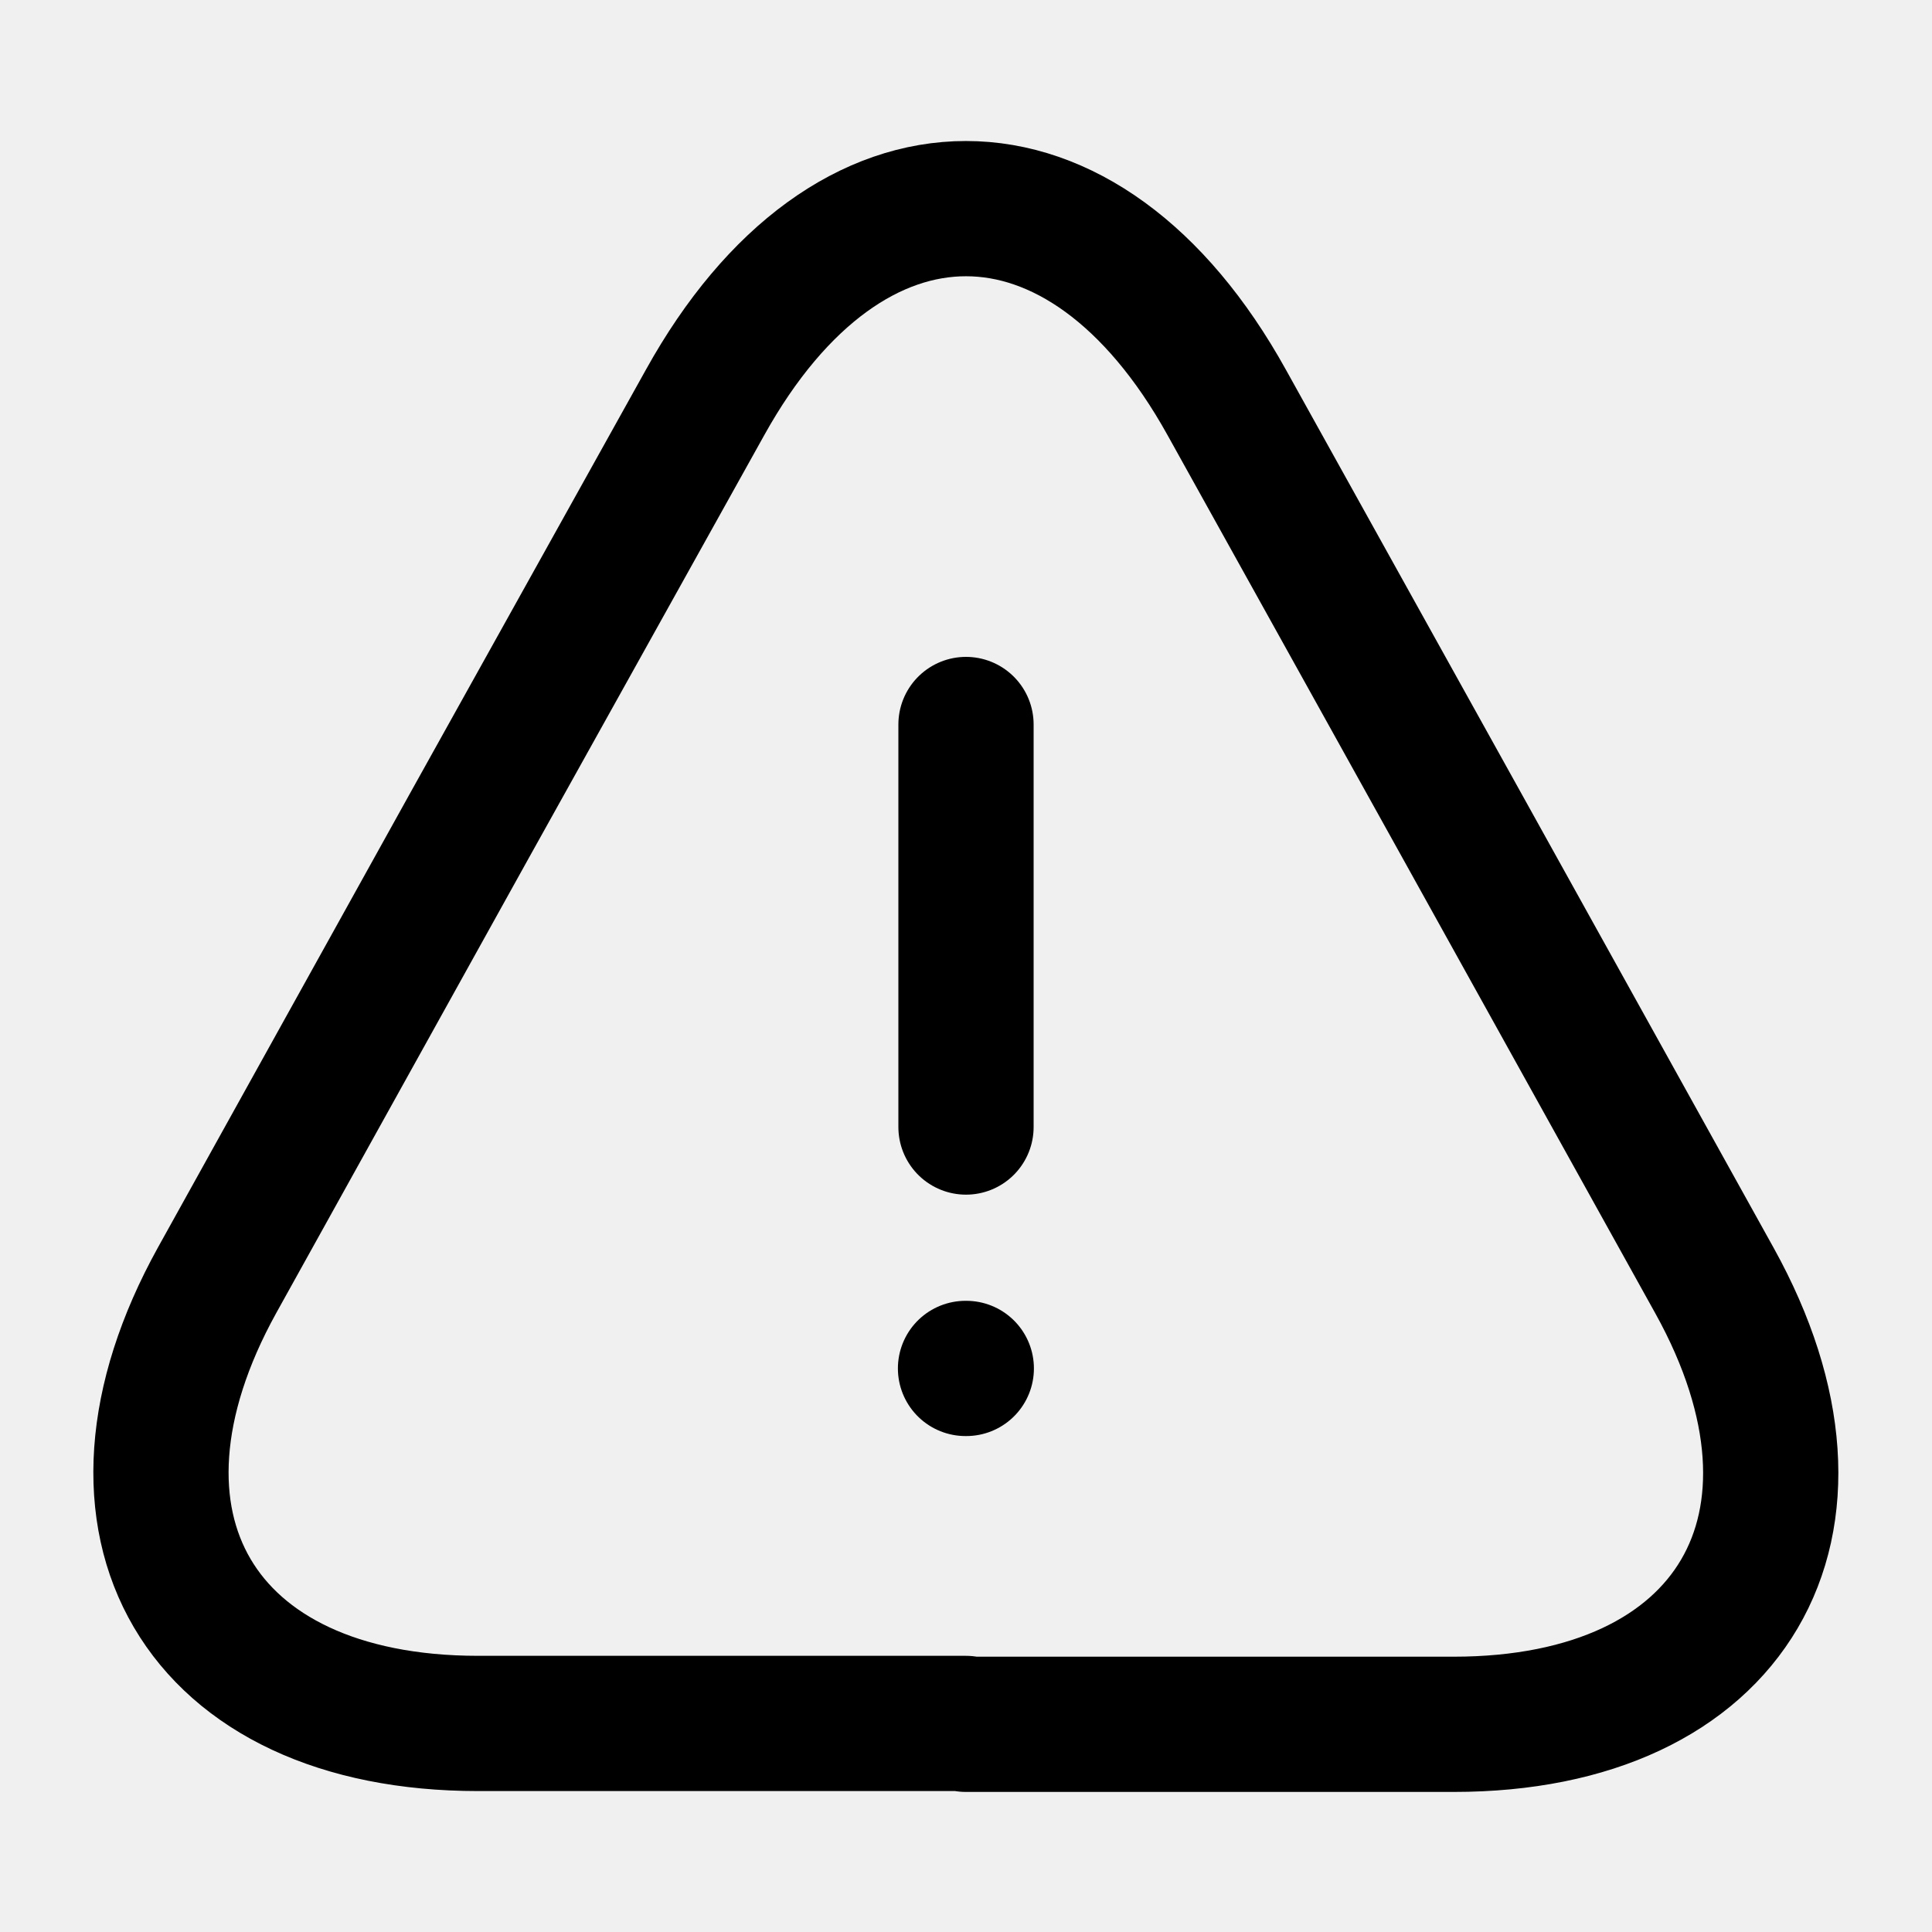
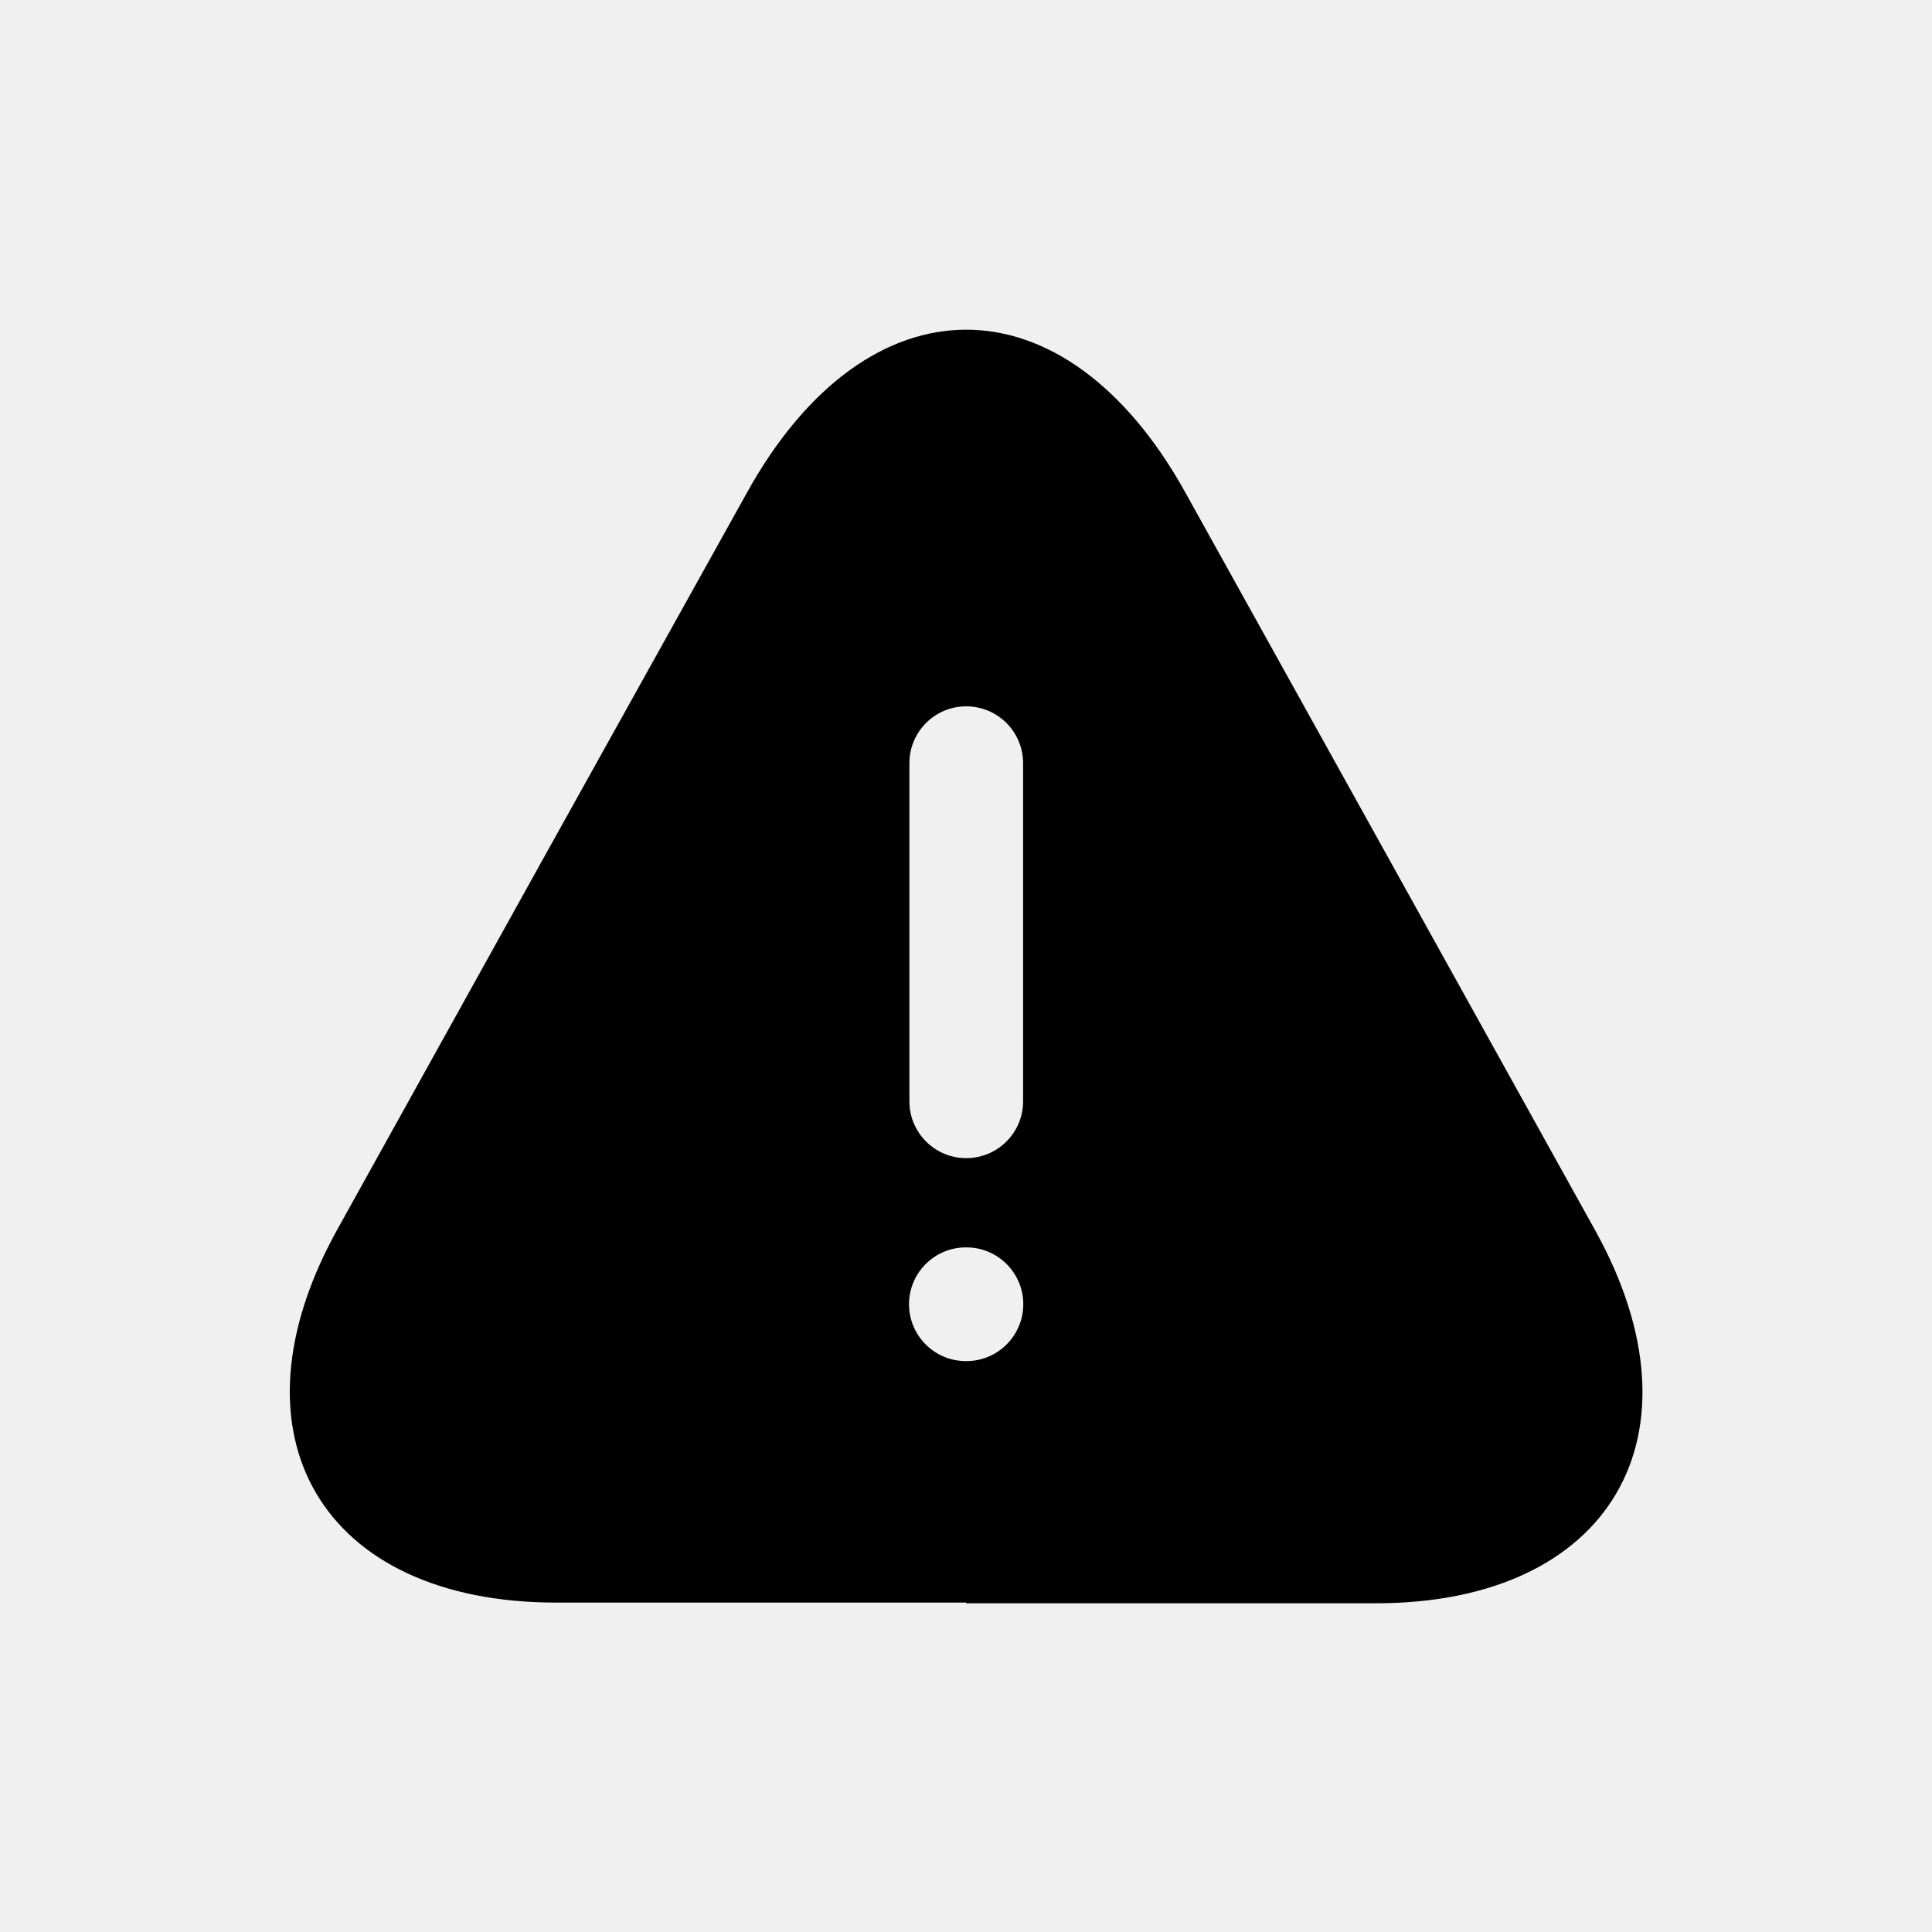
<svg xmlns="http://www.w3.org/2000/svg" width="20" height="20" viewBox="0 0 20 20" fill="none">
-   <g clip-path="url(#clip0_3560_111725)">
-     <path d="M10 7.5V11.667" stroke="currentColor" stroke-width="1.4" stroke-linecap="round" stroke-linejoin="round" />
-     <path d="M9.999 17.841H4.949C2.058 17.841 0.849 15.775 2.249 13.25L4.849 8.566L7.299 4.166C8.783 1.491 11.216 1.491 12.699 4.166L15.149 8.575L17.749 13.258C19.149 15.783 17.933 17.85 15.049 17.85H9.999V17.841Z" stroke="currentColor" stroke-width="1.4" stroke-linecap="round" stroke-linejoin="round" />
-     <path d="M9.995 14.166H10.003" stroke="currentColor" stroke-width="1.4" stroke-linecap="round" stroke-linejoin="round" />
-   </g>
-   <defs>
-     <clipPath id="clip0_3560_111725">
-       <rect width="20" height="20" fill="white" />
-     </clipPath>
-   </defs>
+   <path fill-rule="evenodd" clip-rule="evenodd" d="M10.002 16.59H5.759C3.329 16.59 2.313 14.853 3.49 12.731L5.675 8.796L7.733 5.099C8.98 2.851 11.024 2.851 12.271 5.099L14.329 8.803L16.514 12.738C17.691 14.86 16.668 16.597 14.245 16.597H10.002V16.59ZM10.002 7.312C10.327 7.312 10.591 7.575 10.591 7.9V11.401C10.591 11.726 10.327 11.989 10.002 11.989C9.678 11.989 9.414 11.726 9.414 11.401V7.9C9.414 7.575 9.678 7.312 10.002 7.312ZM9.998 12.913C9.674 12.913 9.41 13.177 9.41 13.501C9.41 13.826 9.674 14.09 9.998 14.09H10.005C10.329 14.09 10.593 13.826 10.593 13.501C10.593 13.177 10.329 12.913 10.005 12.913H9.998Z" fill="currentColor" />
</svg>
